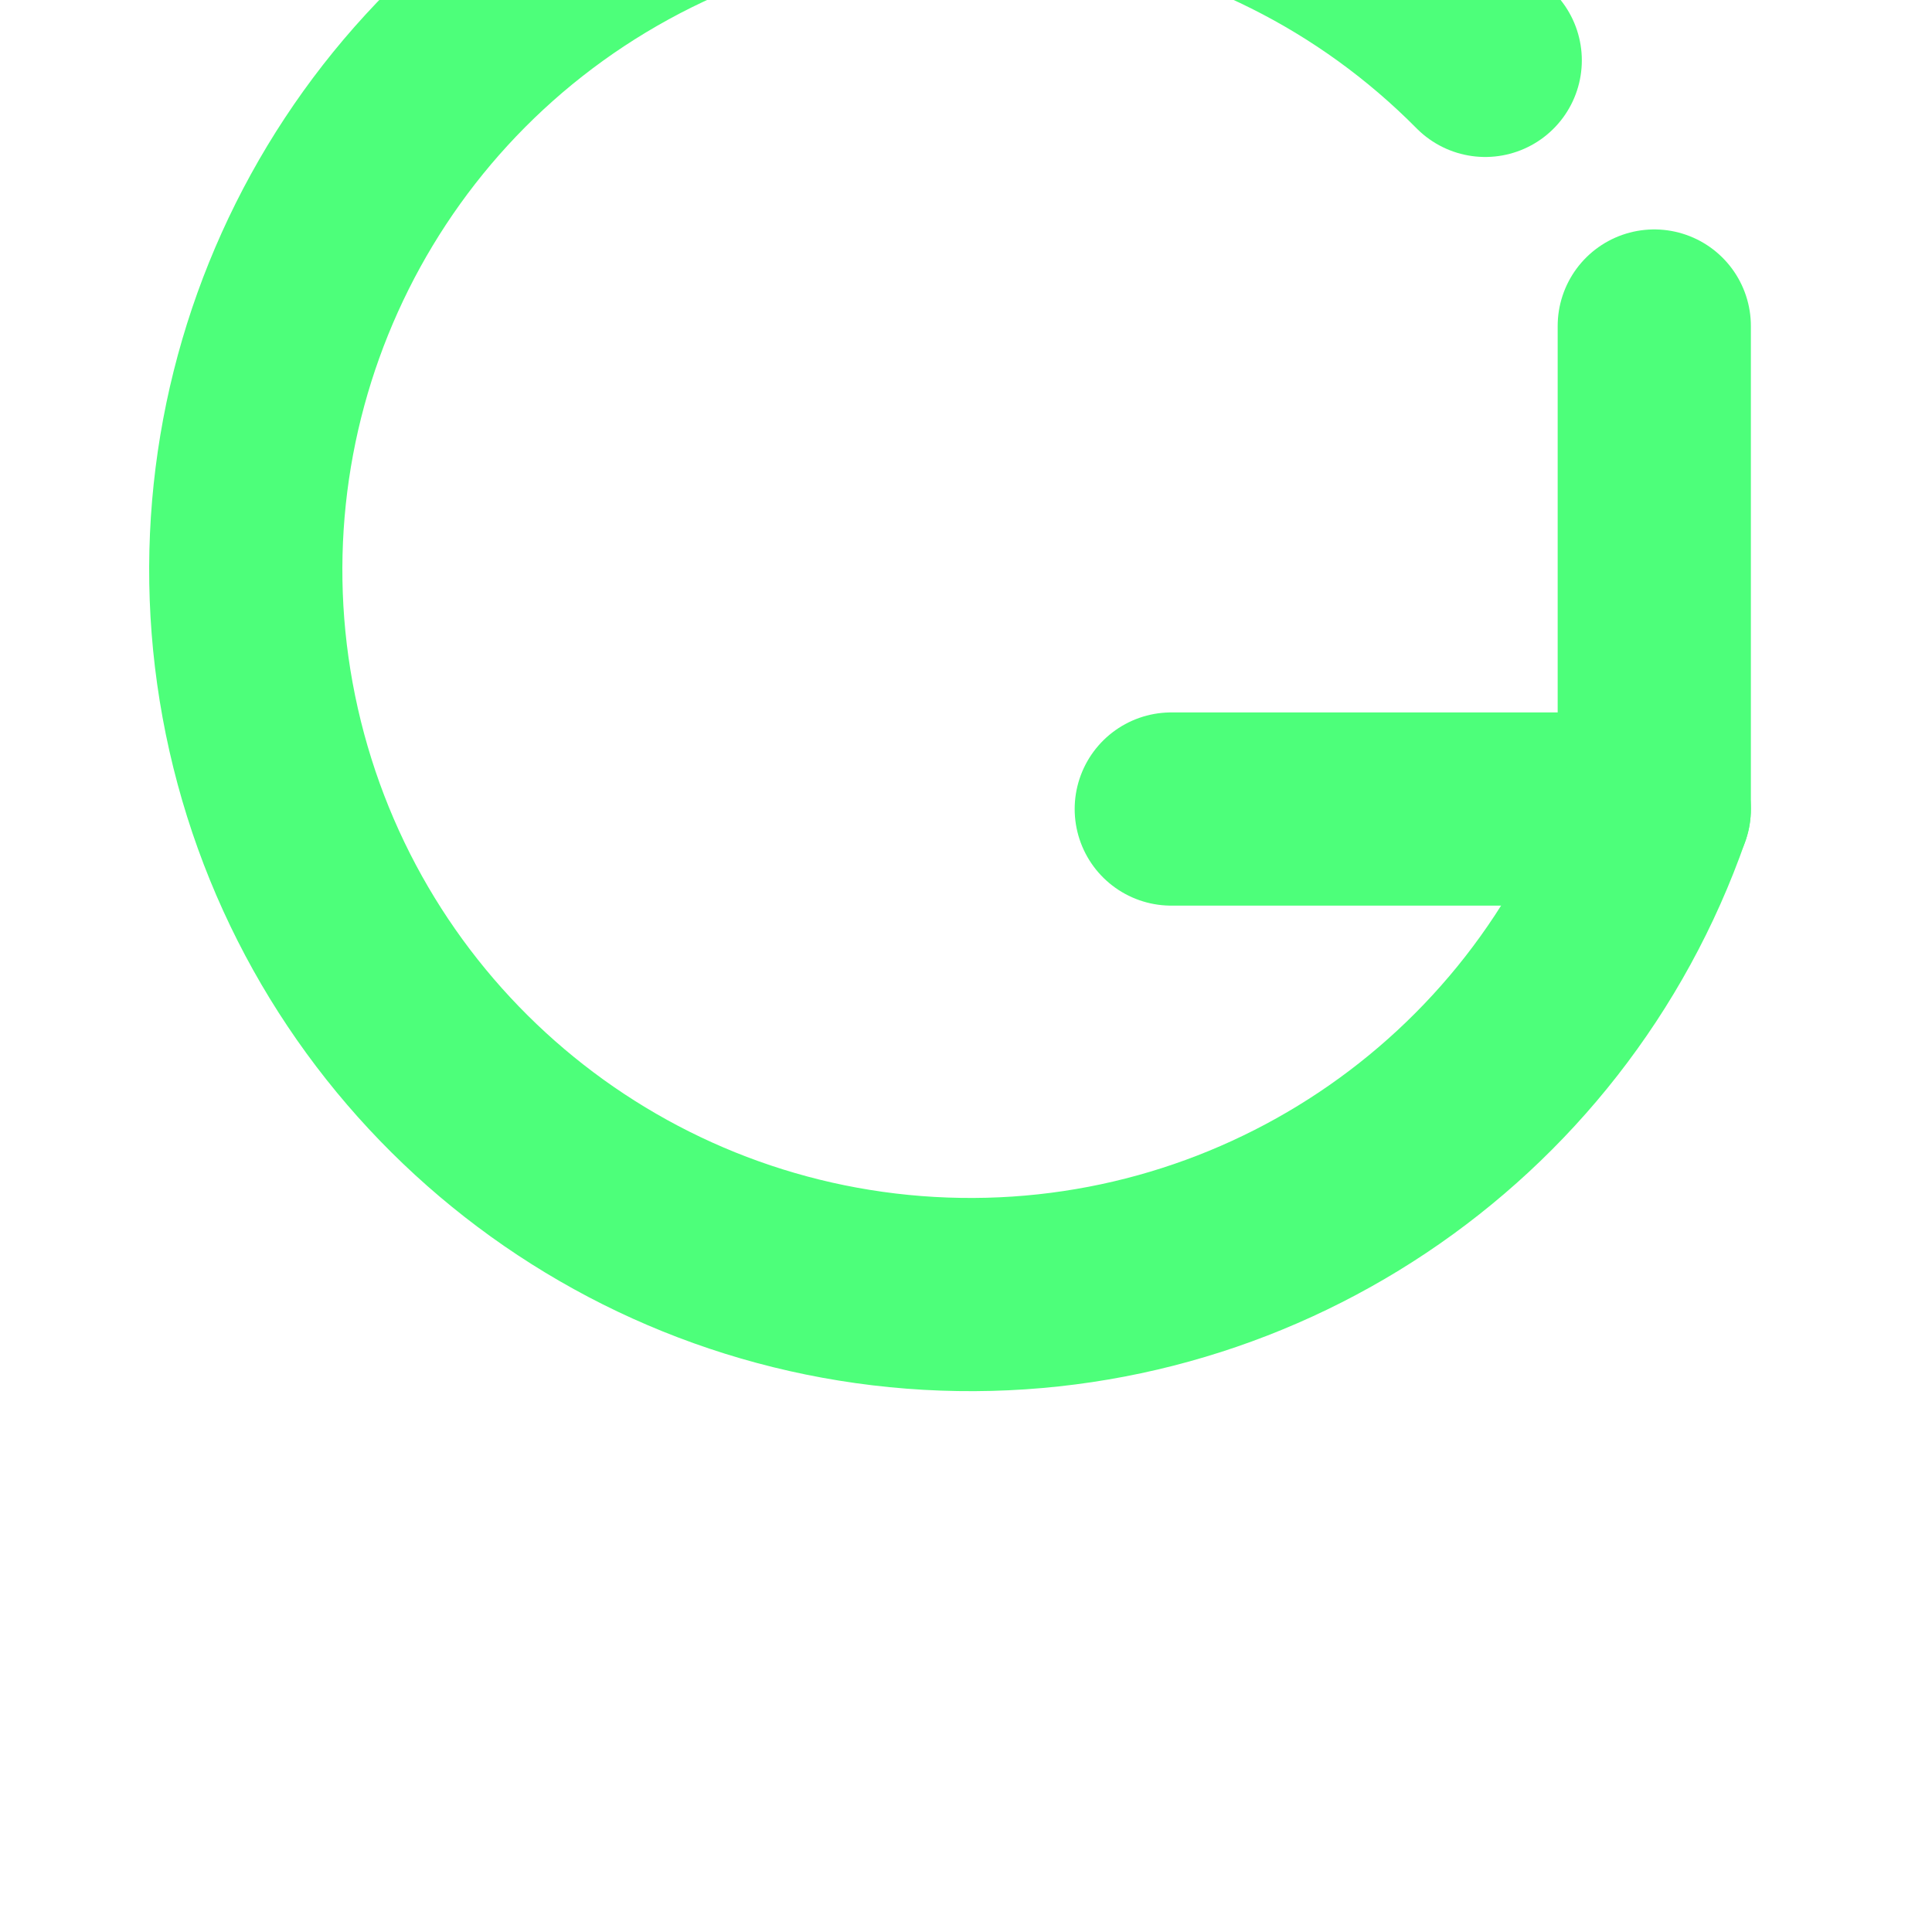
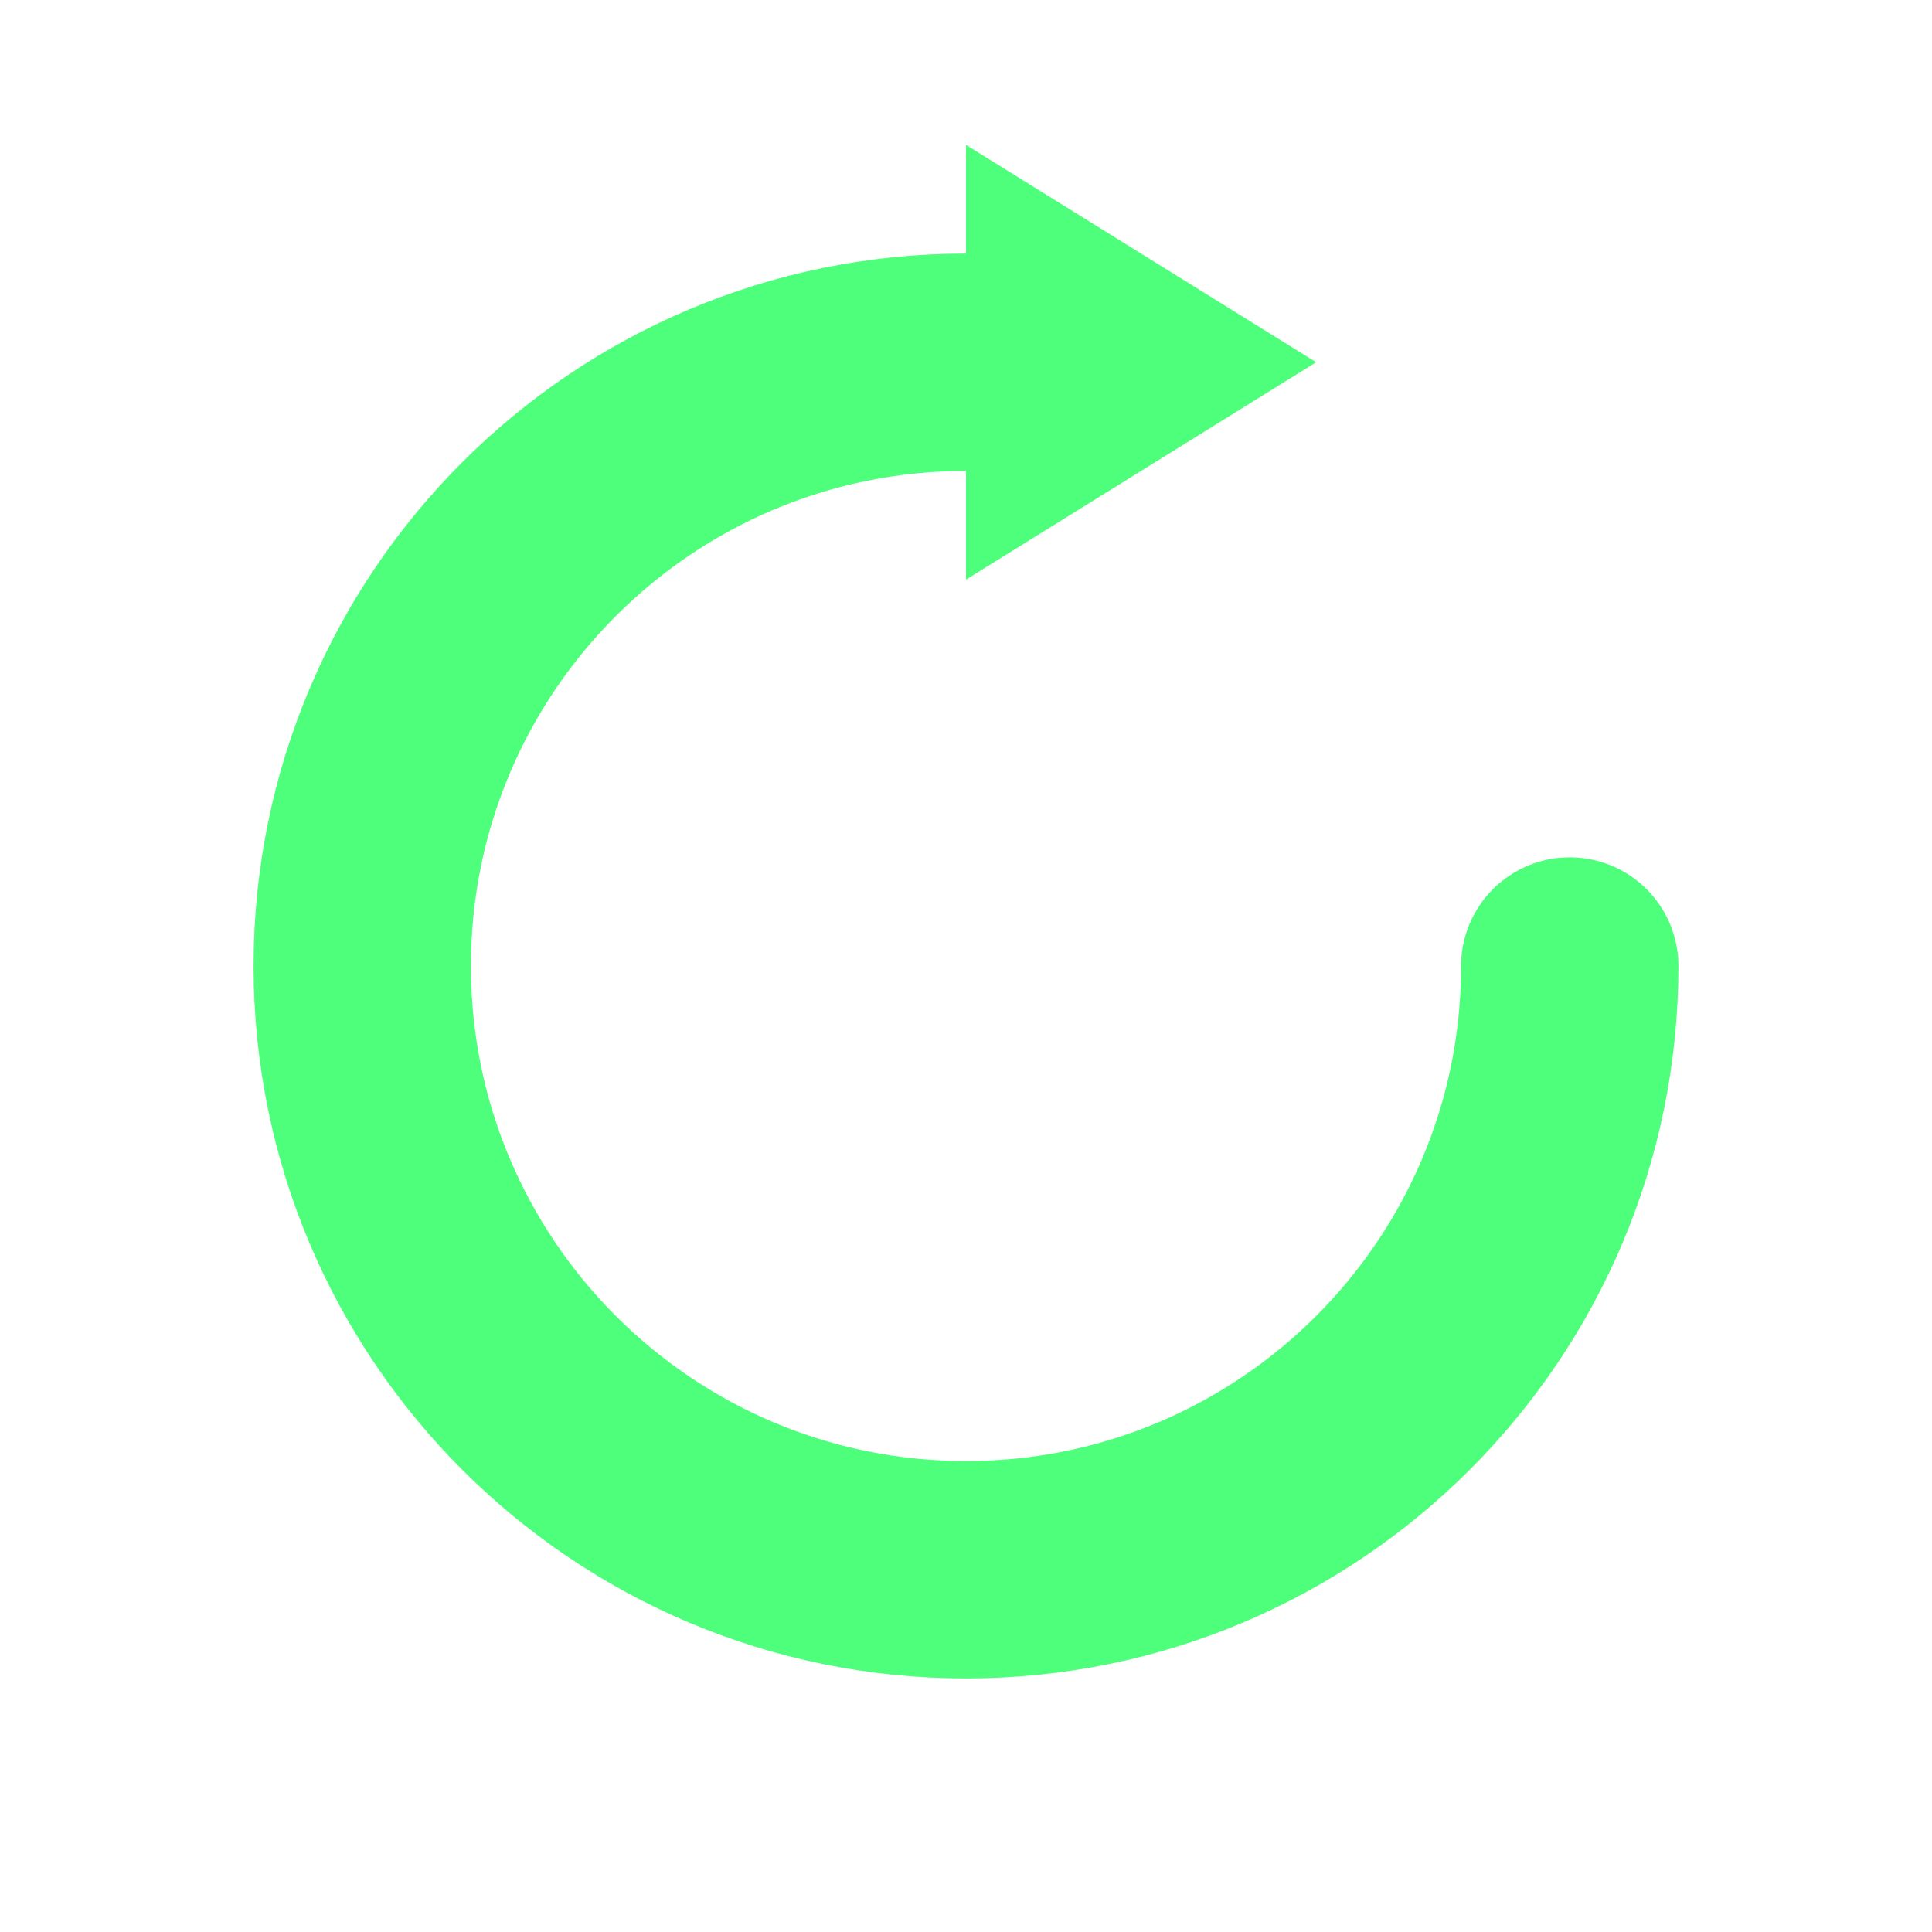
- <svg xmlns="http://www.w3.org/2000/svg" viewBox="0 0 16 16" width="16" height="16" fill="none" stroke="#4dff7a" stroke-width="1.6" stroke-linecap="round" stroke-linejoin="round">
-   <path d="M13.7 2.7v4h-4" />
-   <path d="M13.7 6.7a6 6 0 1 1-1.4-6.2" />
+ <svg xmlns="http://www.w3.org/2000/svg" viewBox="0 0 16 16" width="16" height="16">
+   <path d="M13 8A5 5 0 1 1 8 3" fill="none" stroke="#4dff7a" stroke-width="1.8" stroke-linecap="round" />
+   <path d="M8 1.2 10.9 3 8 4.8Z" fill="#4dff7a" />
</svg>
